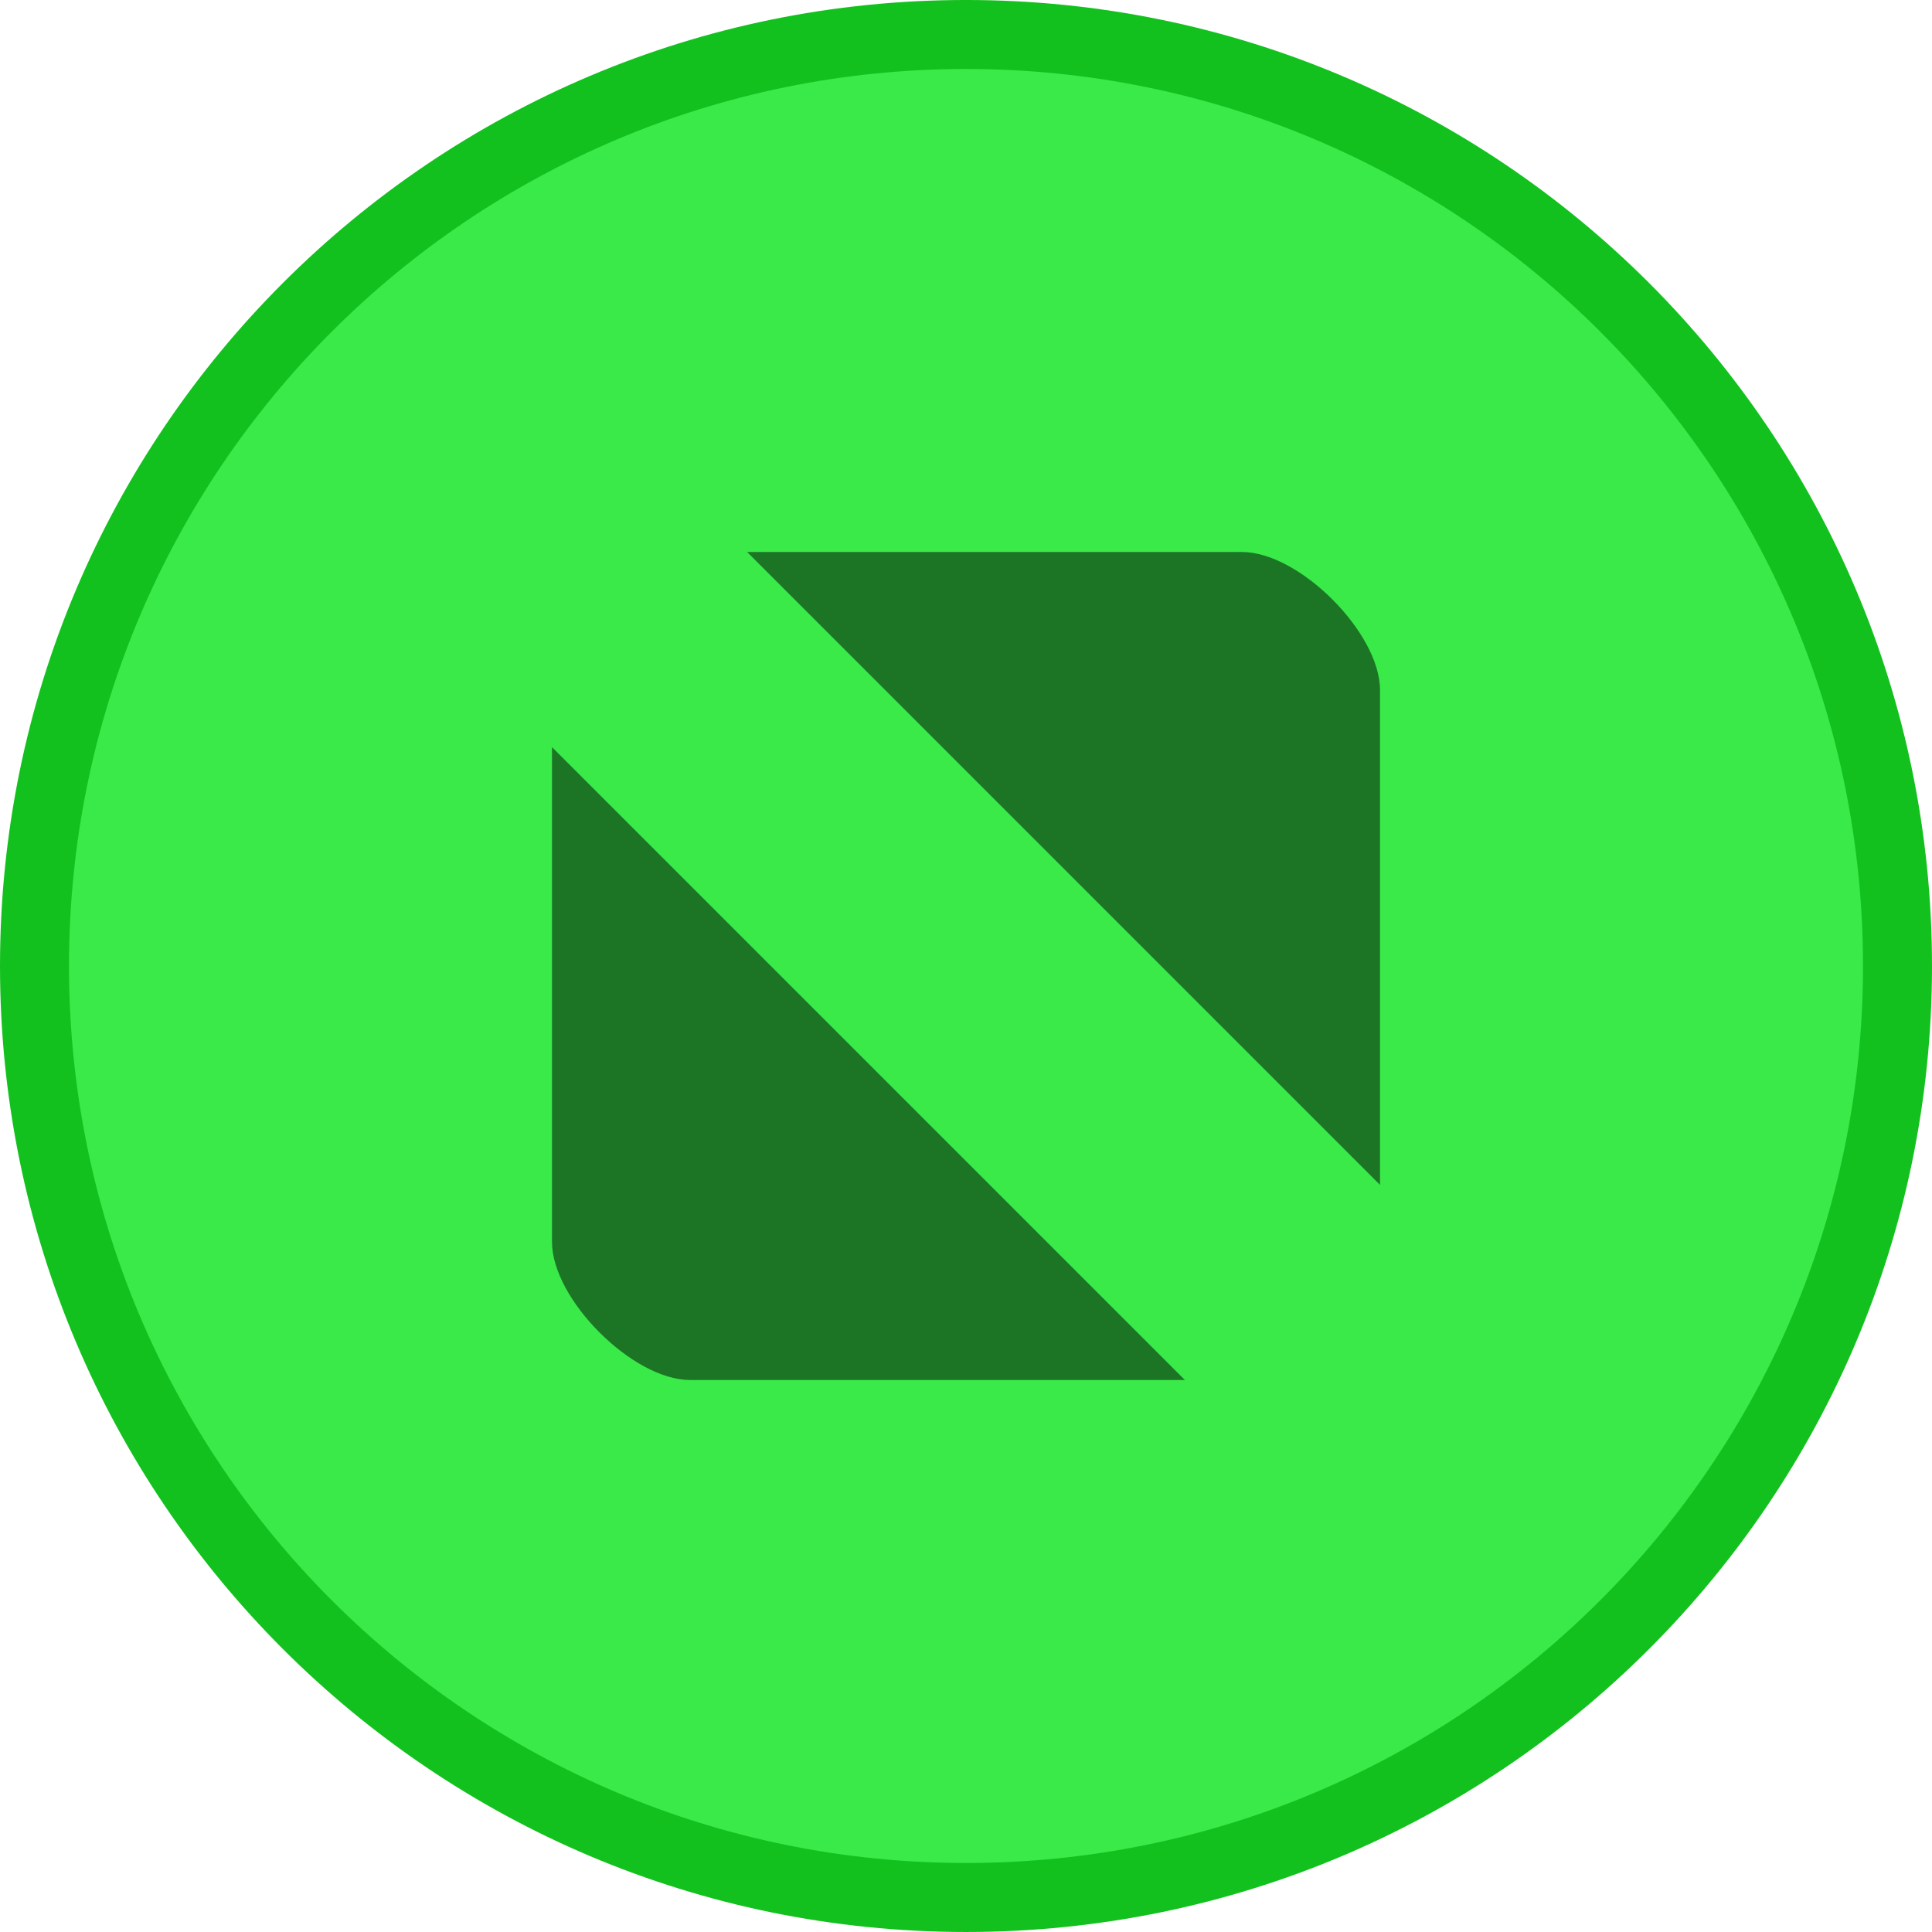
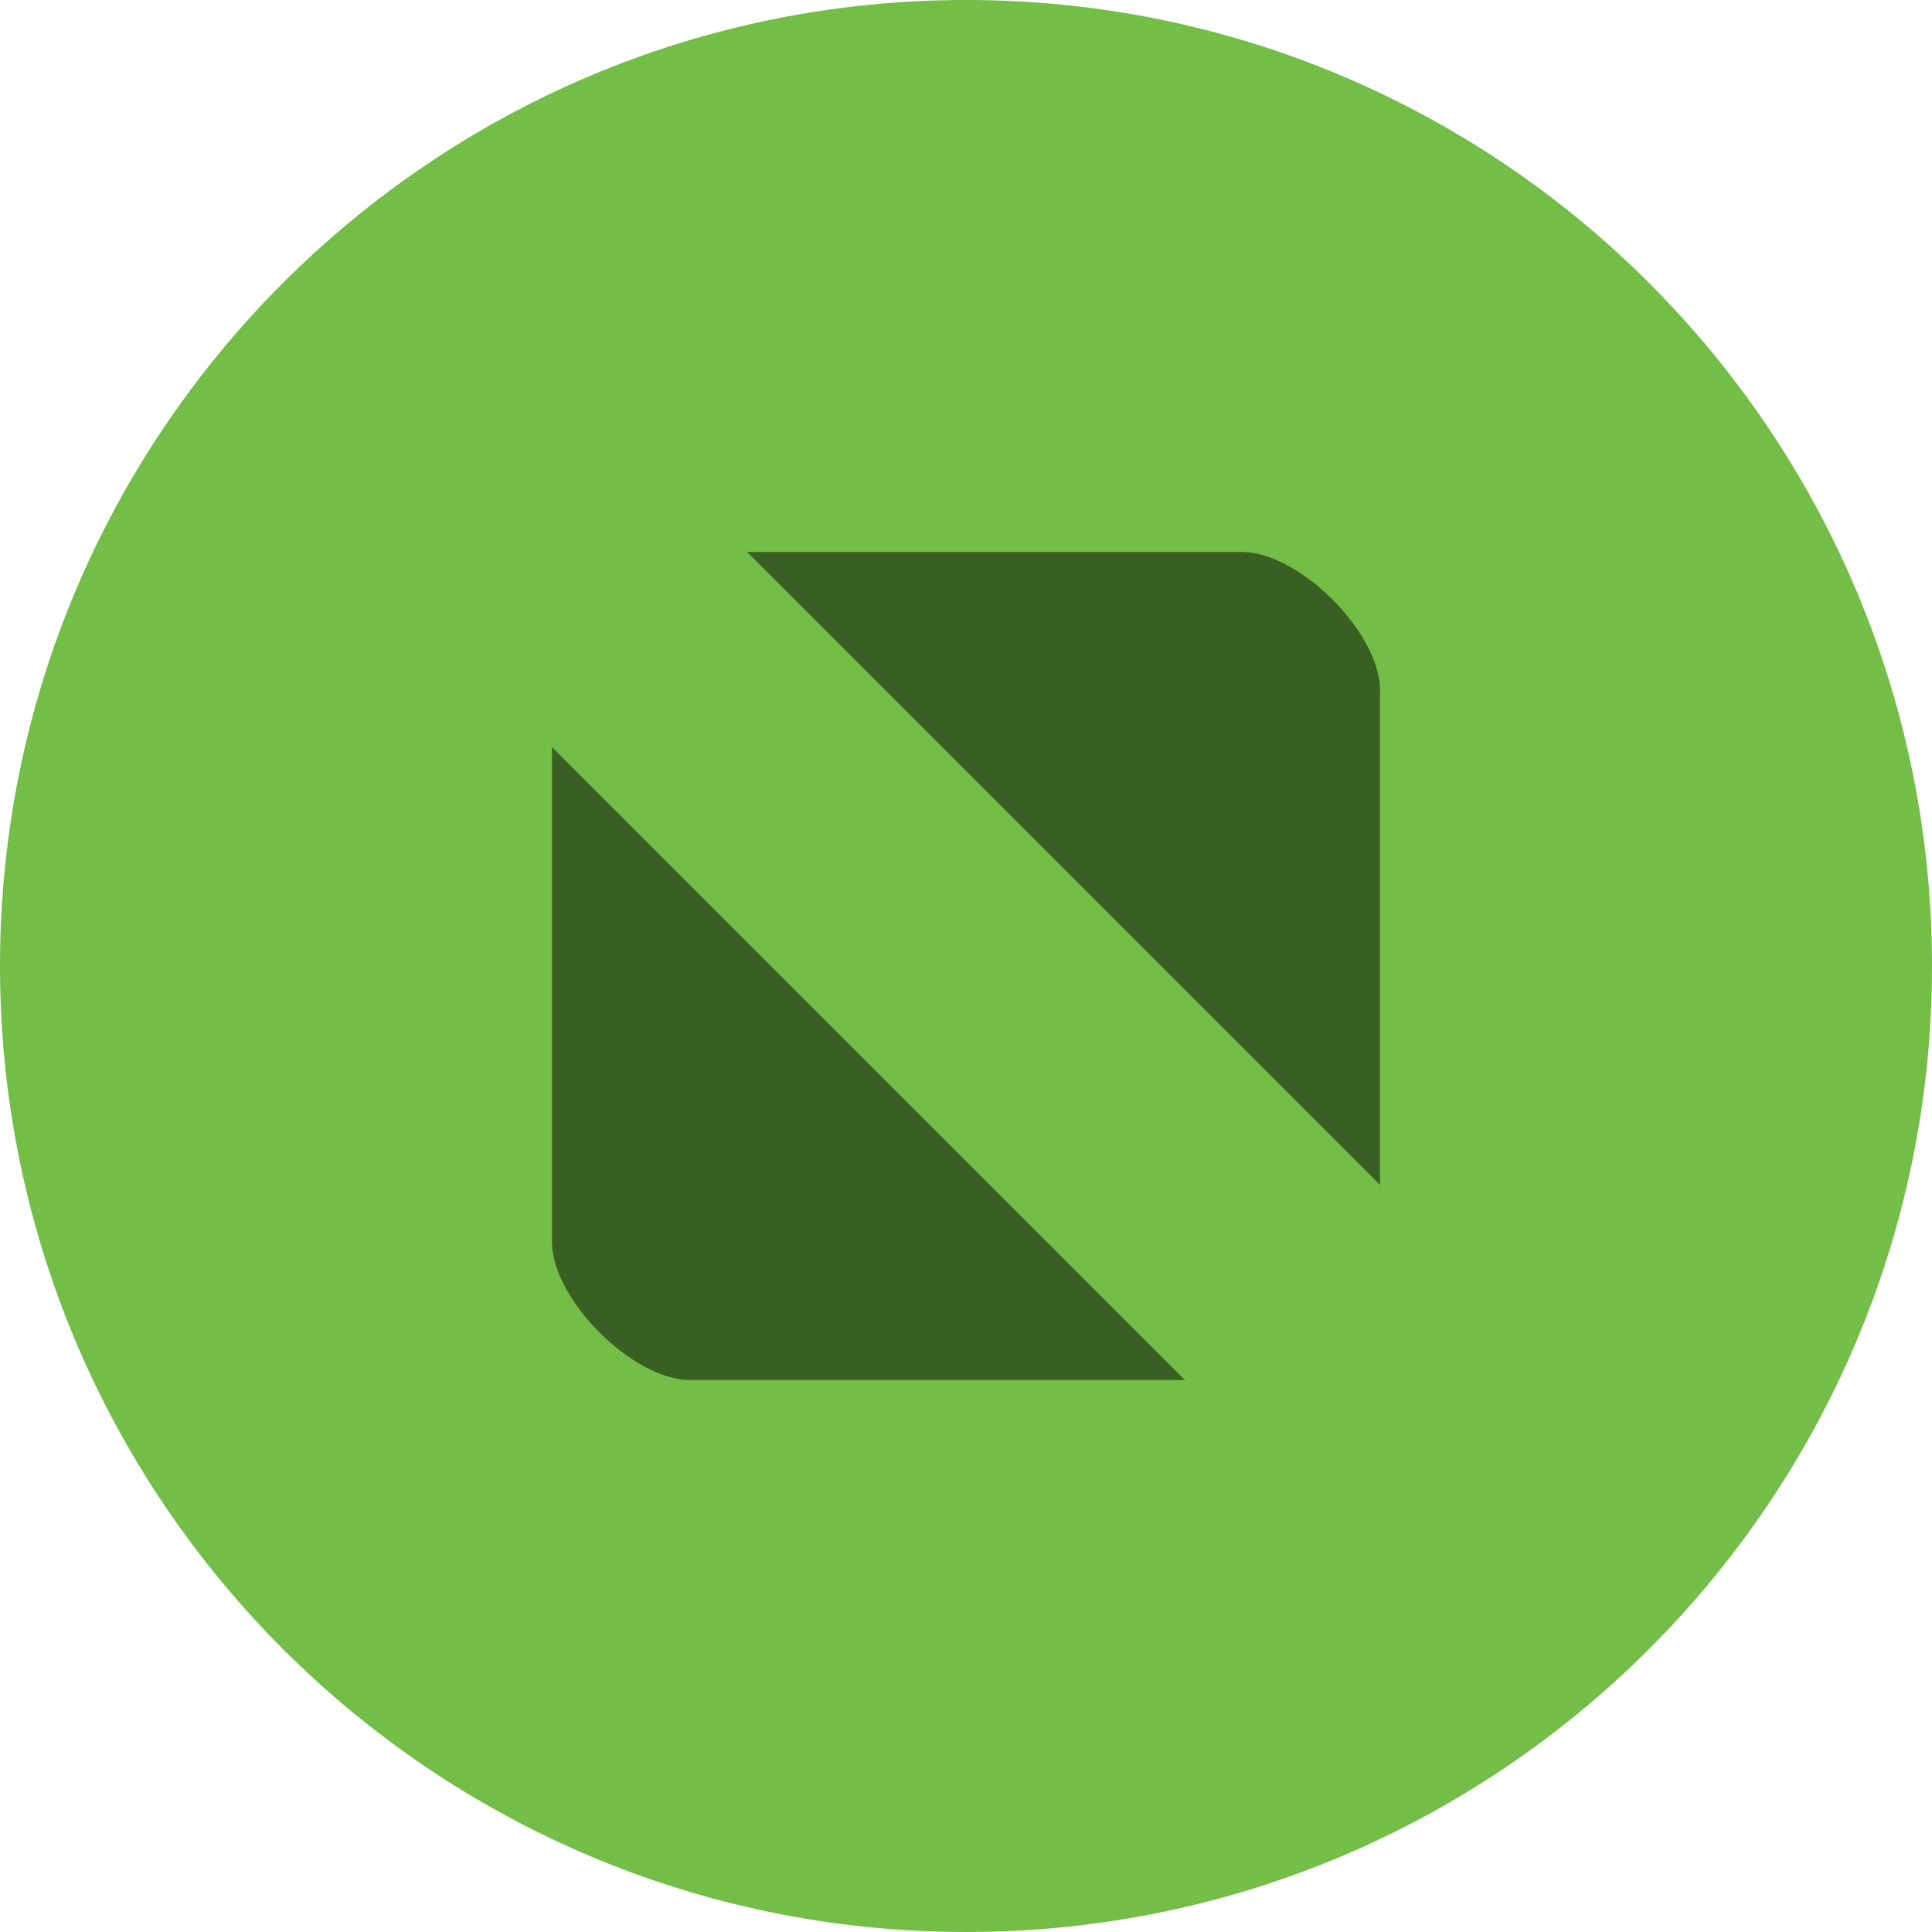
<svg xmlns="http://www.w3.org/2000/svg" width="14" height="14" version="1.1" style="enable-background:new" id="svg10">
  <defs id="defs14" />
  <g transform="translate(-5,-1033.362)" id="g8">
-     <path style="fill:#13c11e;fill-opacity:1;fill-rule:evenodd;stroke:none" d="m 12,1047.362 c 3.866,0 7,-3.134 7,-7 0,-3.866 -3.134,-7 -7,-7 -3.866,0 -7,3.134 -7,7 0,3.866 3.134,7 7,7" id="path2" />
-     <path style="opacity:1;fill:#39ea49;fill-opacity:1;fill-rule:evenodd;stroke:none" d="m 12,1046.862 c 3.59,0 6.5,-2.91 6.5,-6.5 0,-3.59 -2.91,-6.5 -6.5,-6.5 -3.59,0 -6.5,2.91 -6.5,6.5 0,3.59 2.91,6.5 6.5,6.5" id="path4" />
+     <path style="fill:#72be47;fill-opacity:1;fill-rule:evenodd;stroke:none" d="m 12,1047.362 c 3.866,0 7,-3.134 7,-7 0,-3.866 -3.134,-7 -7,-7 -3.866,0 -7,3.134 -7,7 0,3.866 3.134,7 7,7" id="path2" />
+     <path style="opacity:1;fill:#72be47;fill-opacity:1;fill-rule:evenodd;stroke:none" d="m 12,1046.862 c 3.59,0 6.5,-2.91 6.5,-6.5 0,-3.59 -2.91,-6.5 -6.5,-6.5 -3.59,0 -6.5,2.91 -6.5,6.5 0,3.59 2.91,6.5 6.5,6.5" id="path4" />
    <path style="opacity:0.5;fill:#000000;fill-opacity:1;stroke:none;stroke-width:2;stroke-linecap:round;stroke-linejoin:round;stroke-miterlimit:4;stroke-dasharray:none;stroke-opacity:1" d="M 10.414,1037.362 15,1041.948 v -3.586 c 0,-0.415 -0.585,-1 -1,-1 z M 9,1038.776 v 3.586 c 0,0.415 0.585,1 1,1 h 3.586 z" id="path6" />
  </g>
</svg>
